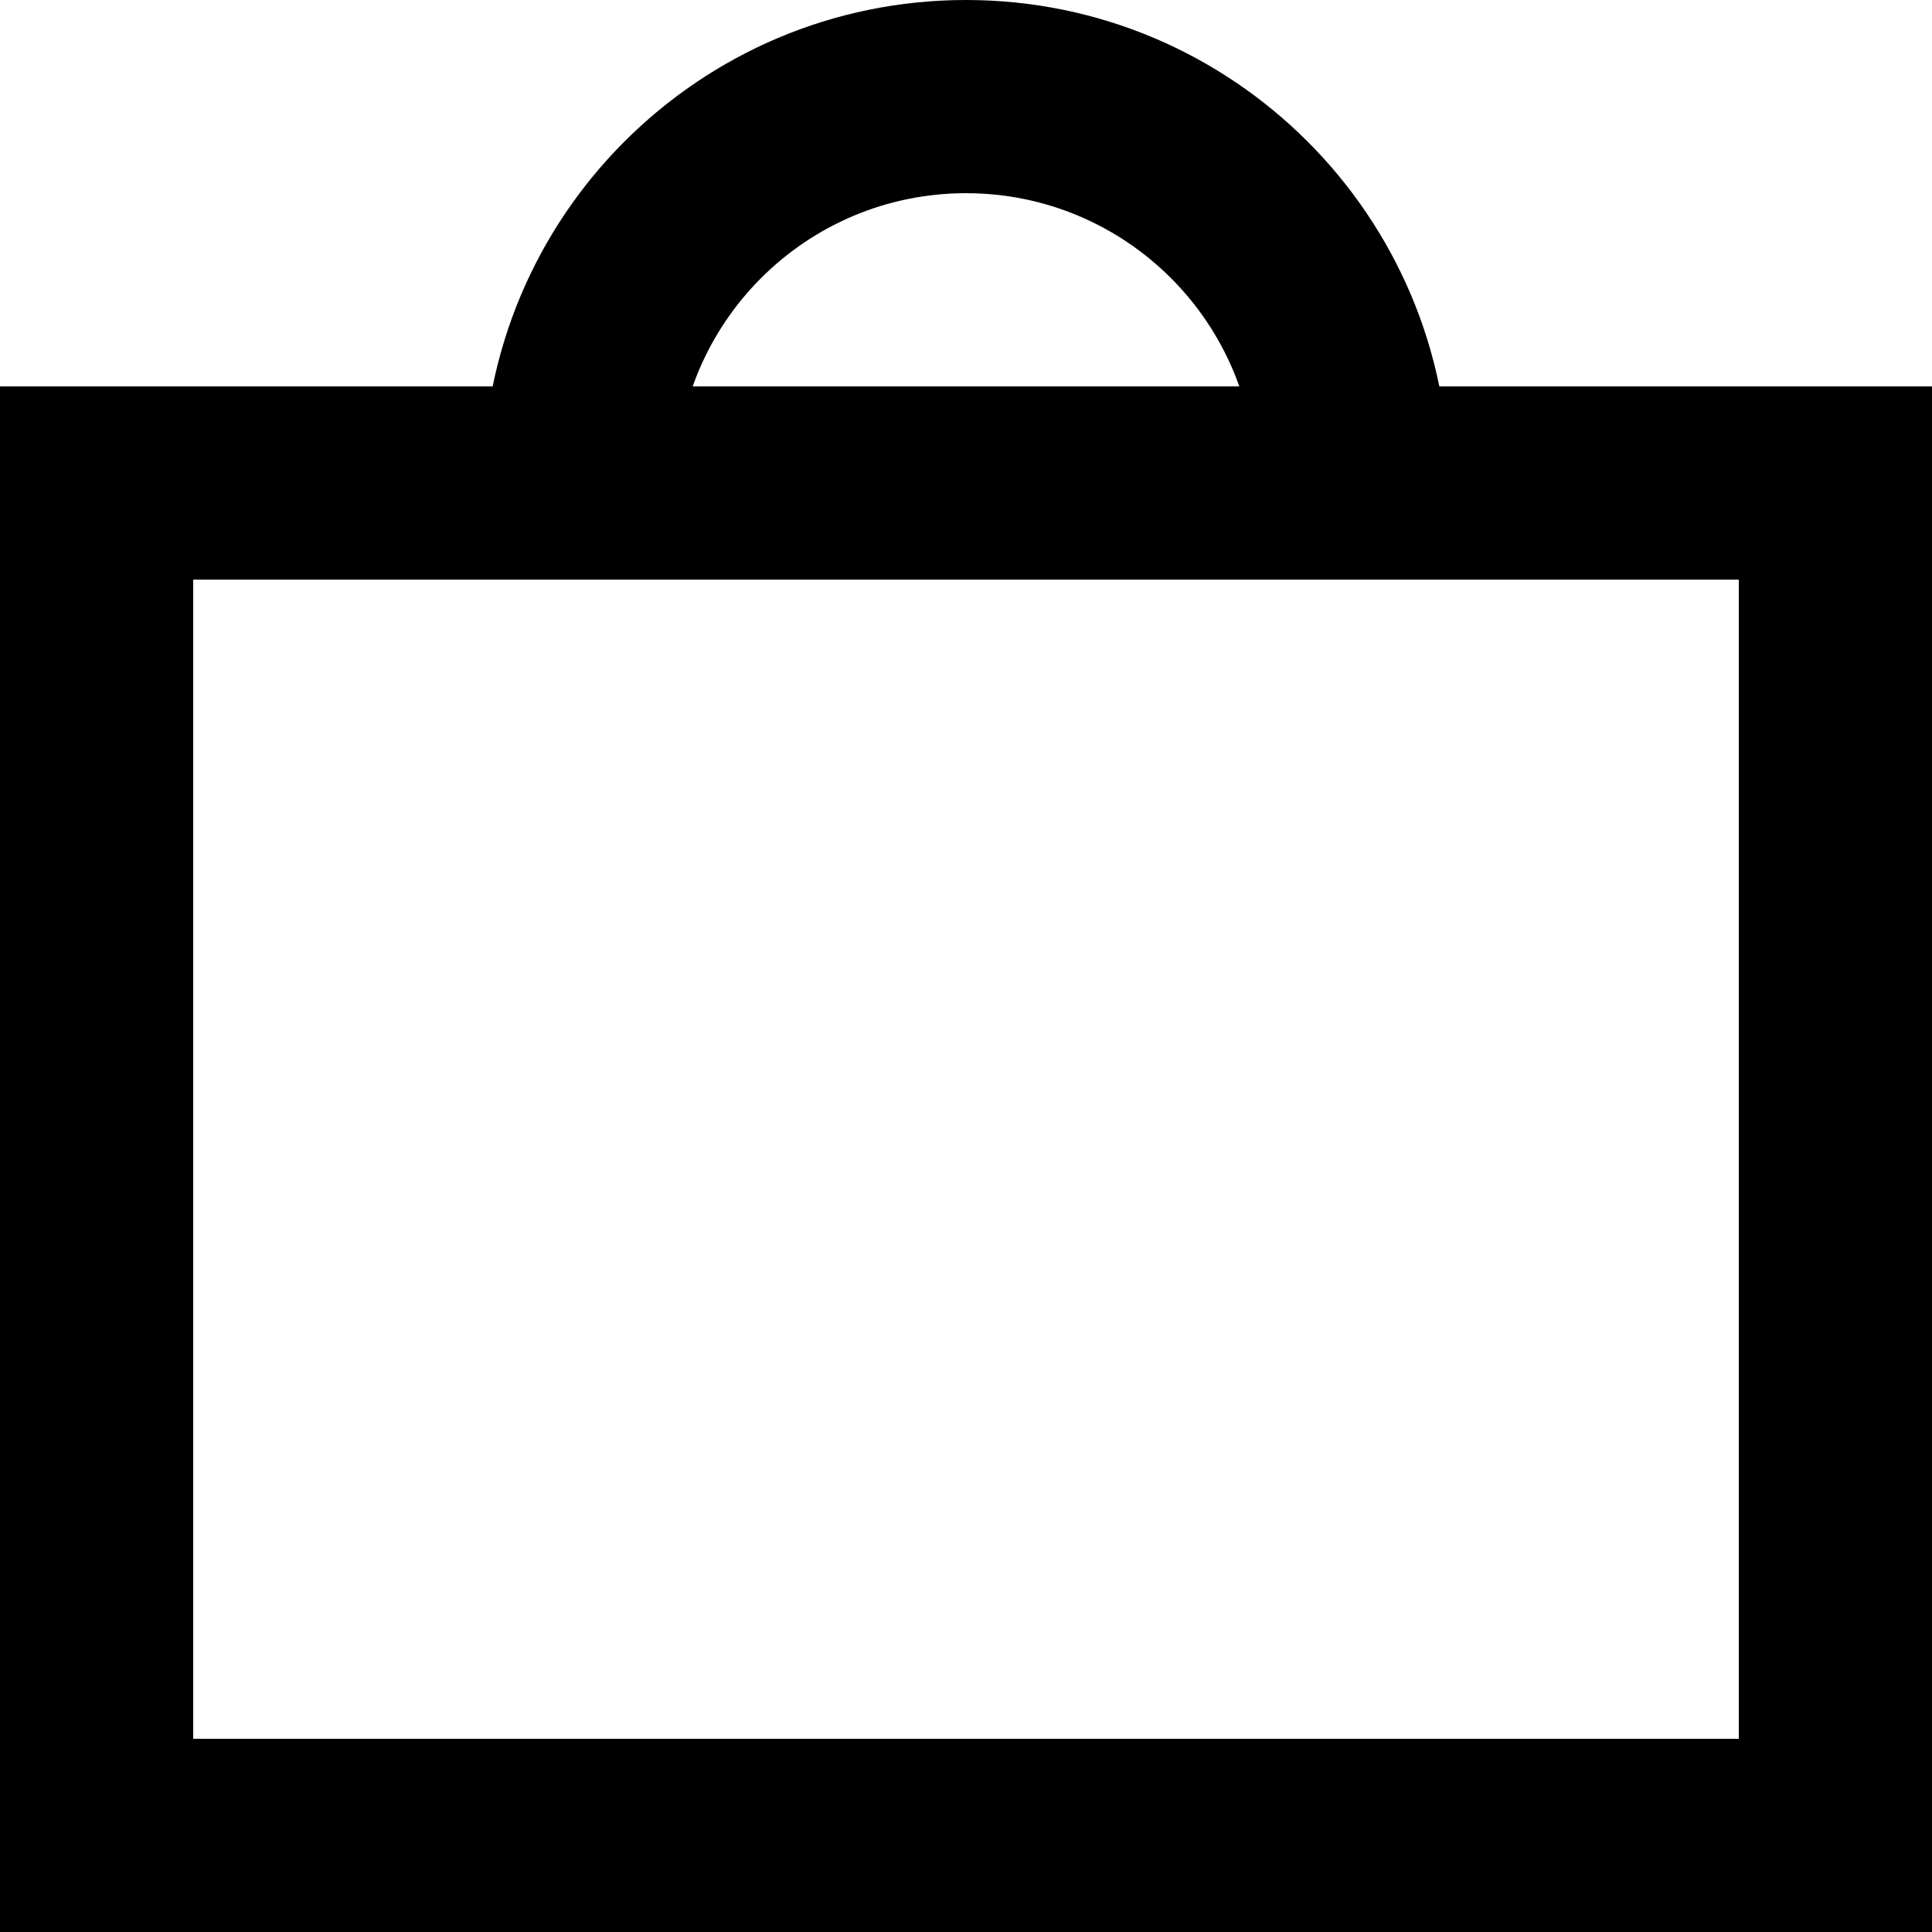
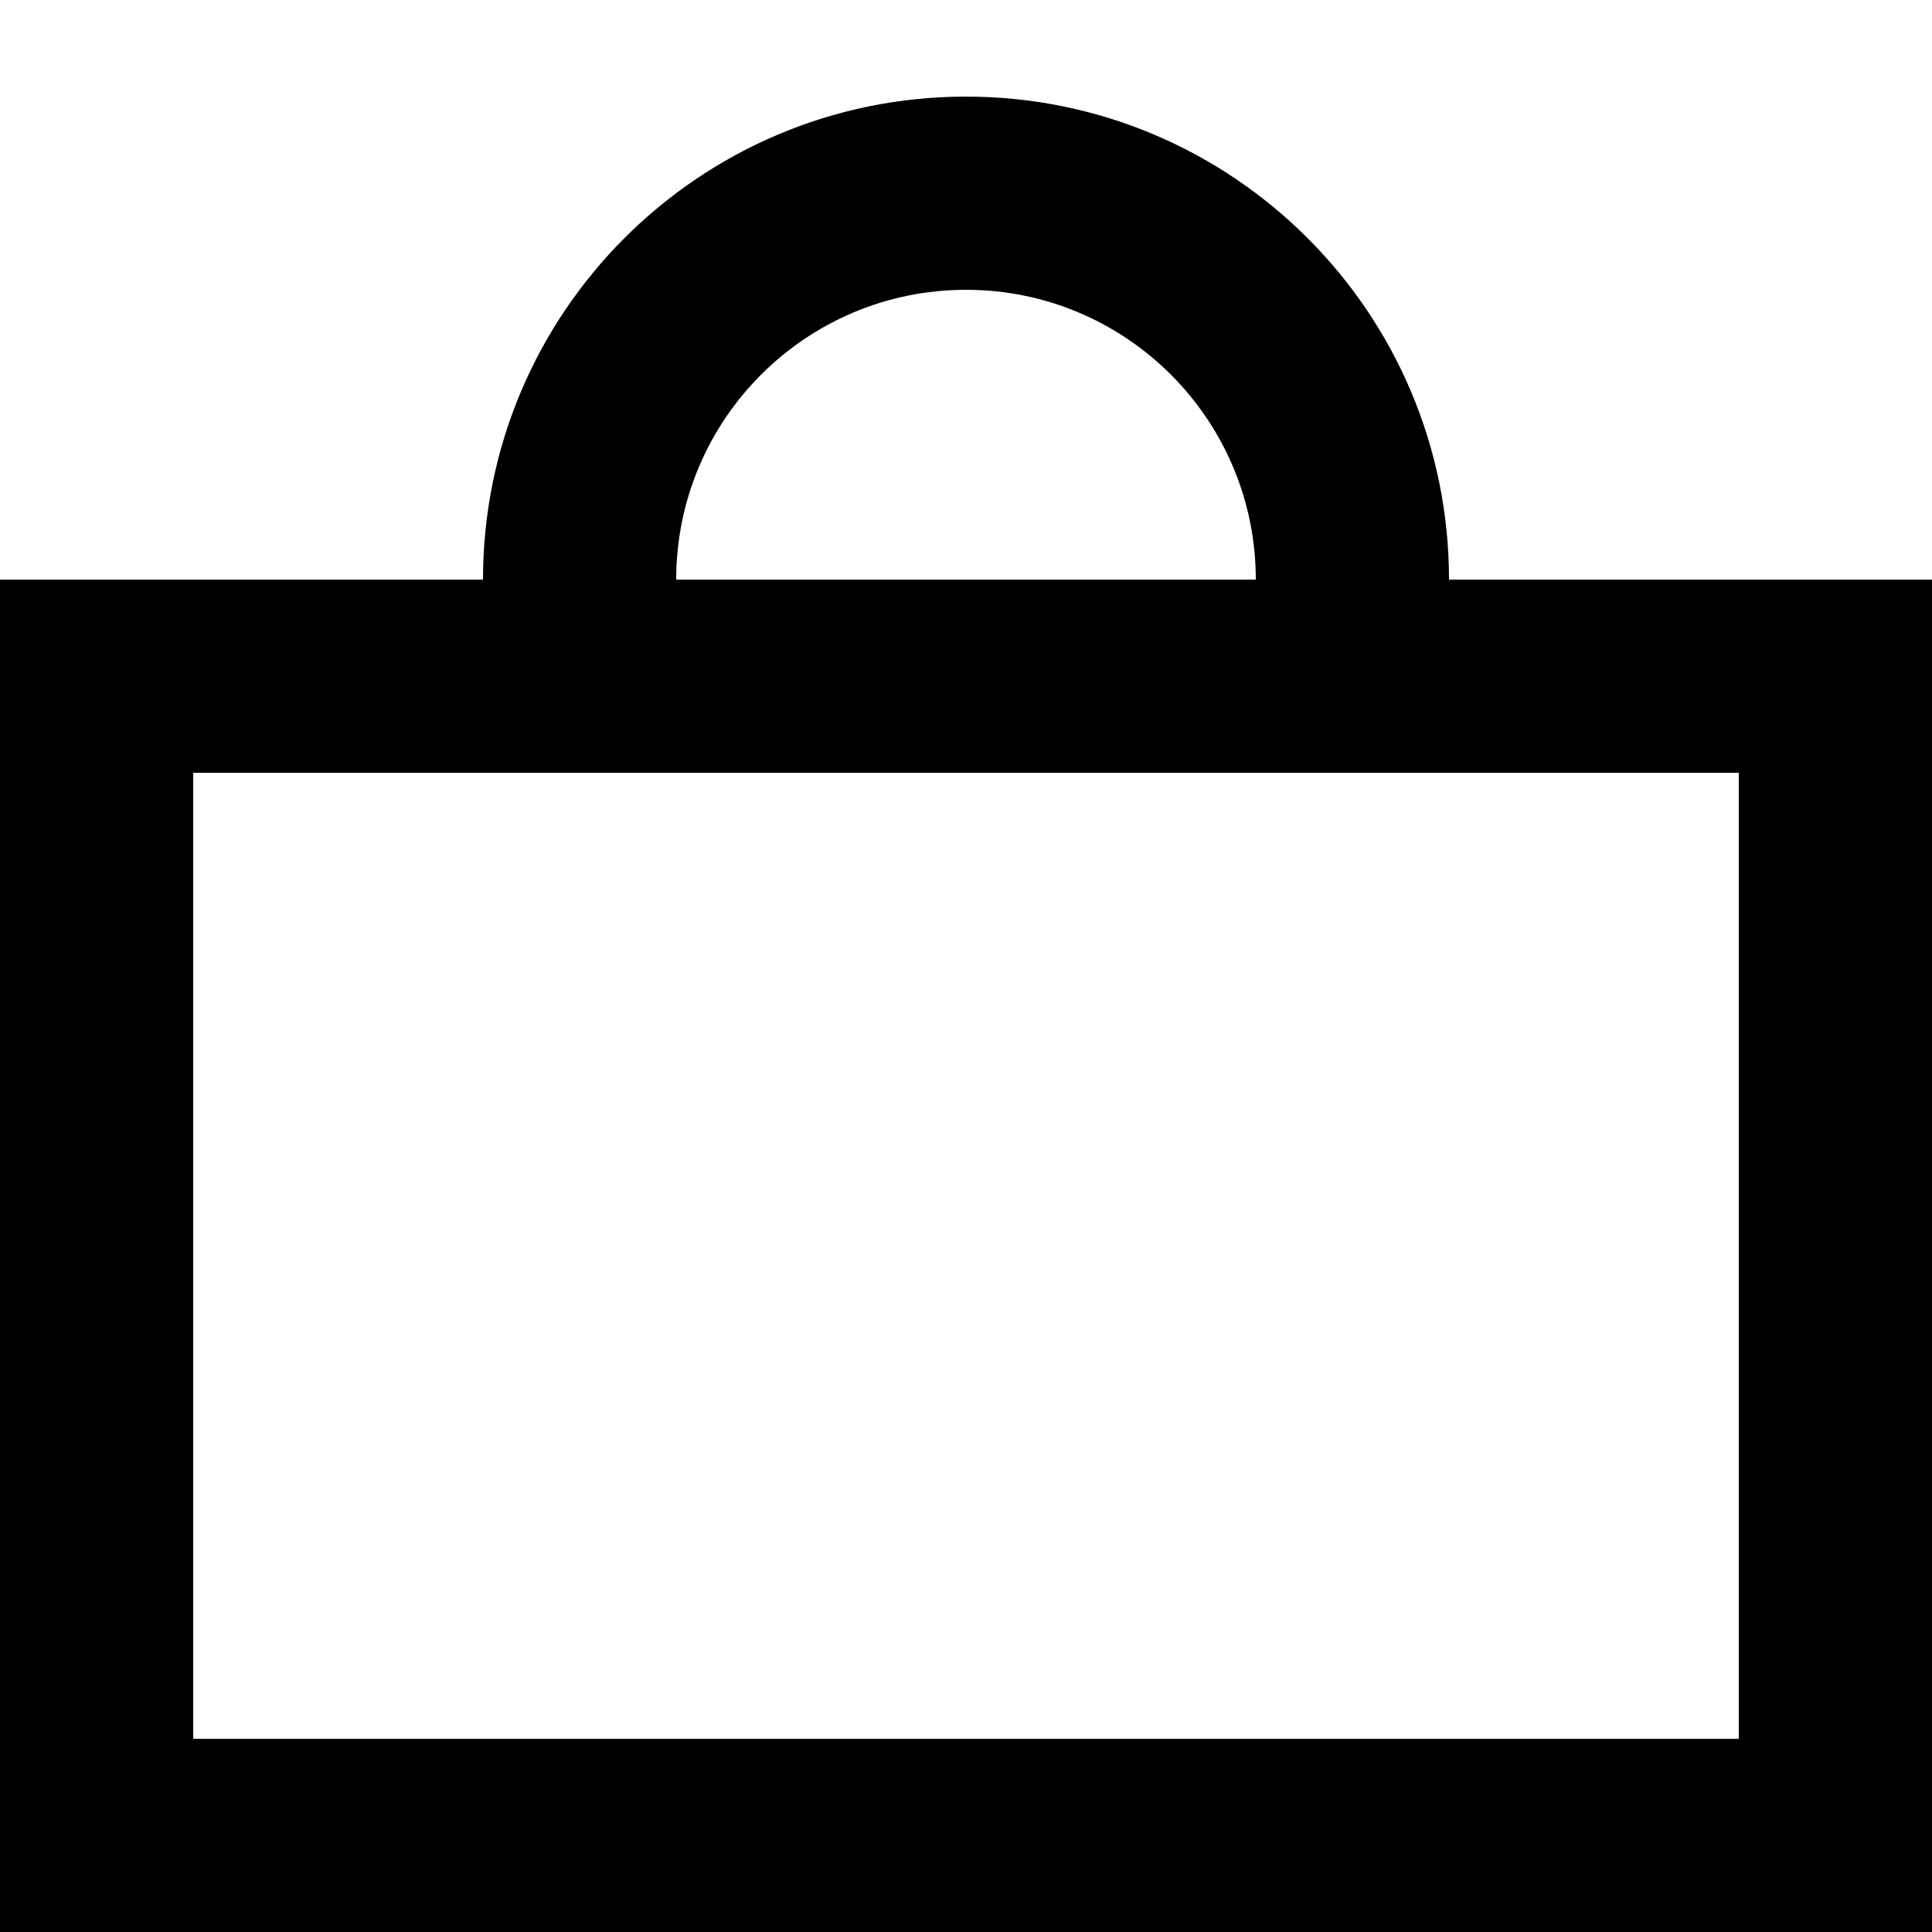
<svg xmlns="http://www.w3.org/2000/svg" width="20" height="20" viewBox="0 0 20 20" fill="none">
-   <path d="M13 5C13 3.343 11.657 2 10 2C8.343 2 7 3.343 7 5H5C5 2.239 7.239 0 10 0C12.761 0 15 2.239 15 5H13Z" fill="black" />
-   <path fill-rule="evenodd" clip-rule="evenodd" d="M18 6H2V18H18V6ZM0 4V20H20V4H0Z" fill="black" />
+   <path fill-rule="evenodd" clip-rule="evenodd" d="M18 8H2V18H18V8ZM0 6V20H20V6H0Z" fill="black" />
+   <path d="M12.829 7C12.94 6.688 13 6.351 13 6C13 4.343 11.657 3 10 3C8.343 3 7 4.343 7 6C7 6.351 7.06 6.688 7.171 7H5.1C5.034 6.677 5 6.343 5 6C5 3.238 7.239 1 10 1C12.761 1 15 3.238 15 6C15 6.343 14.966 6.677 14.9 7H12.829Z" fill="black" />
</svg>
